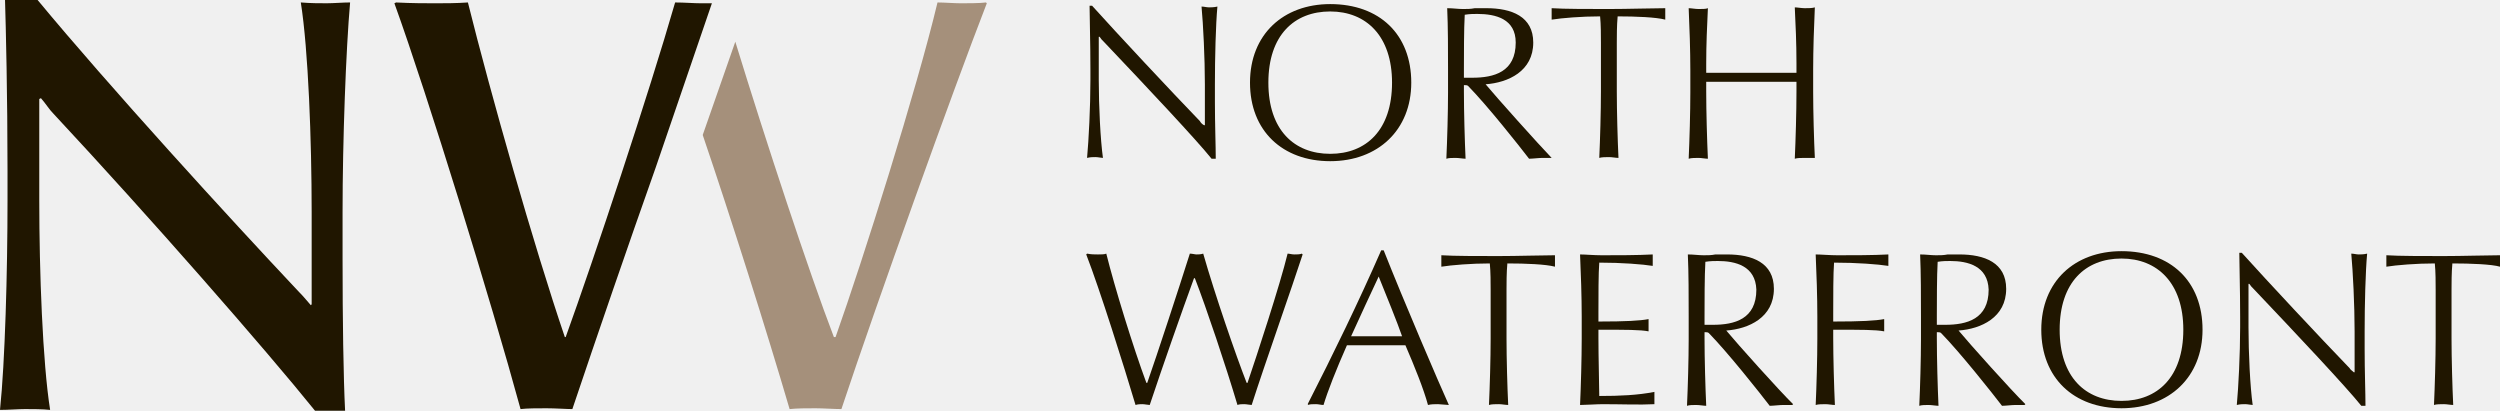
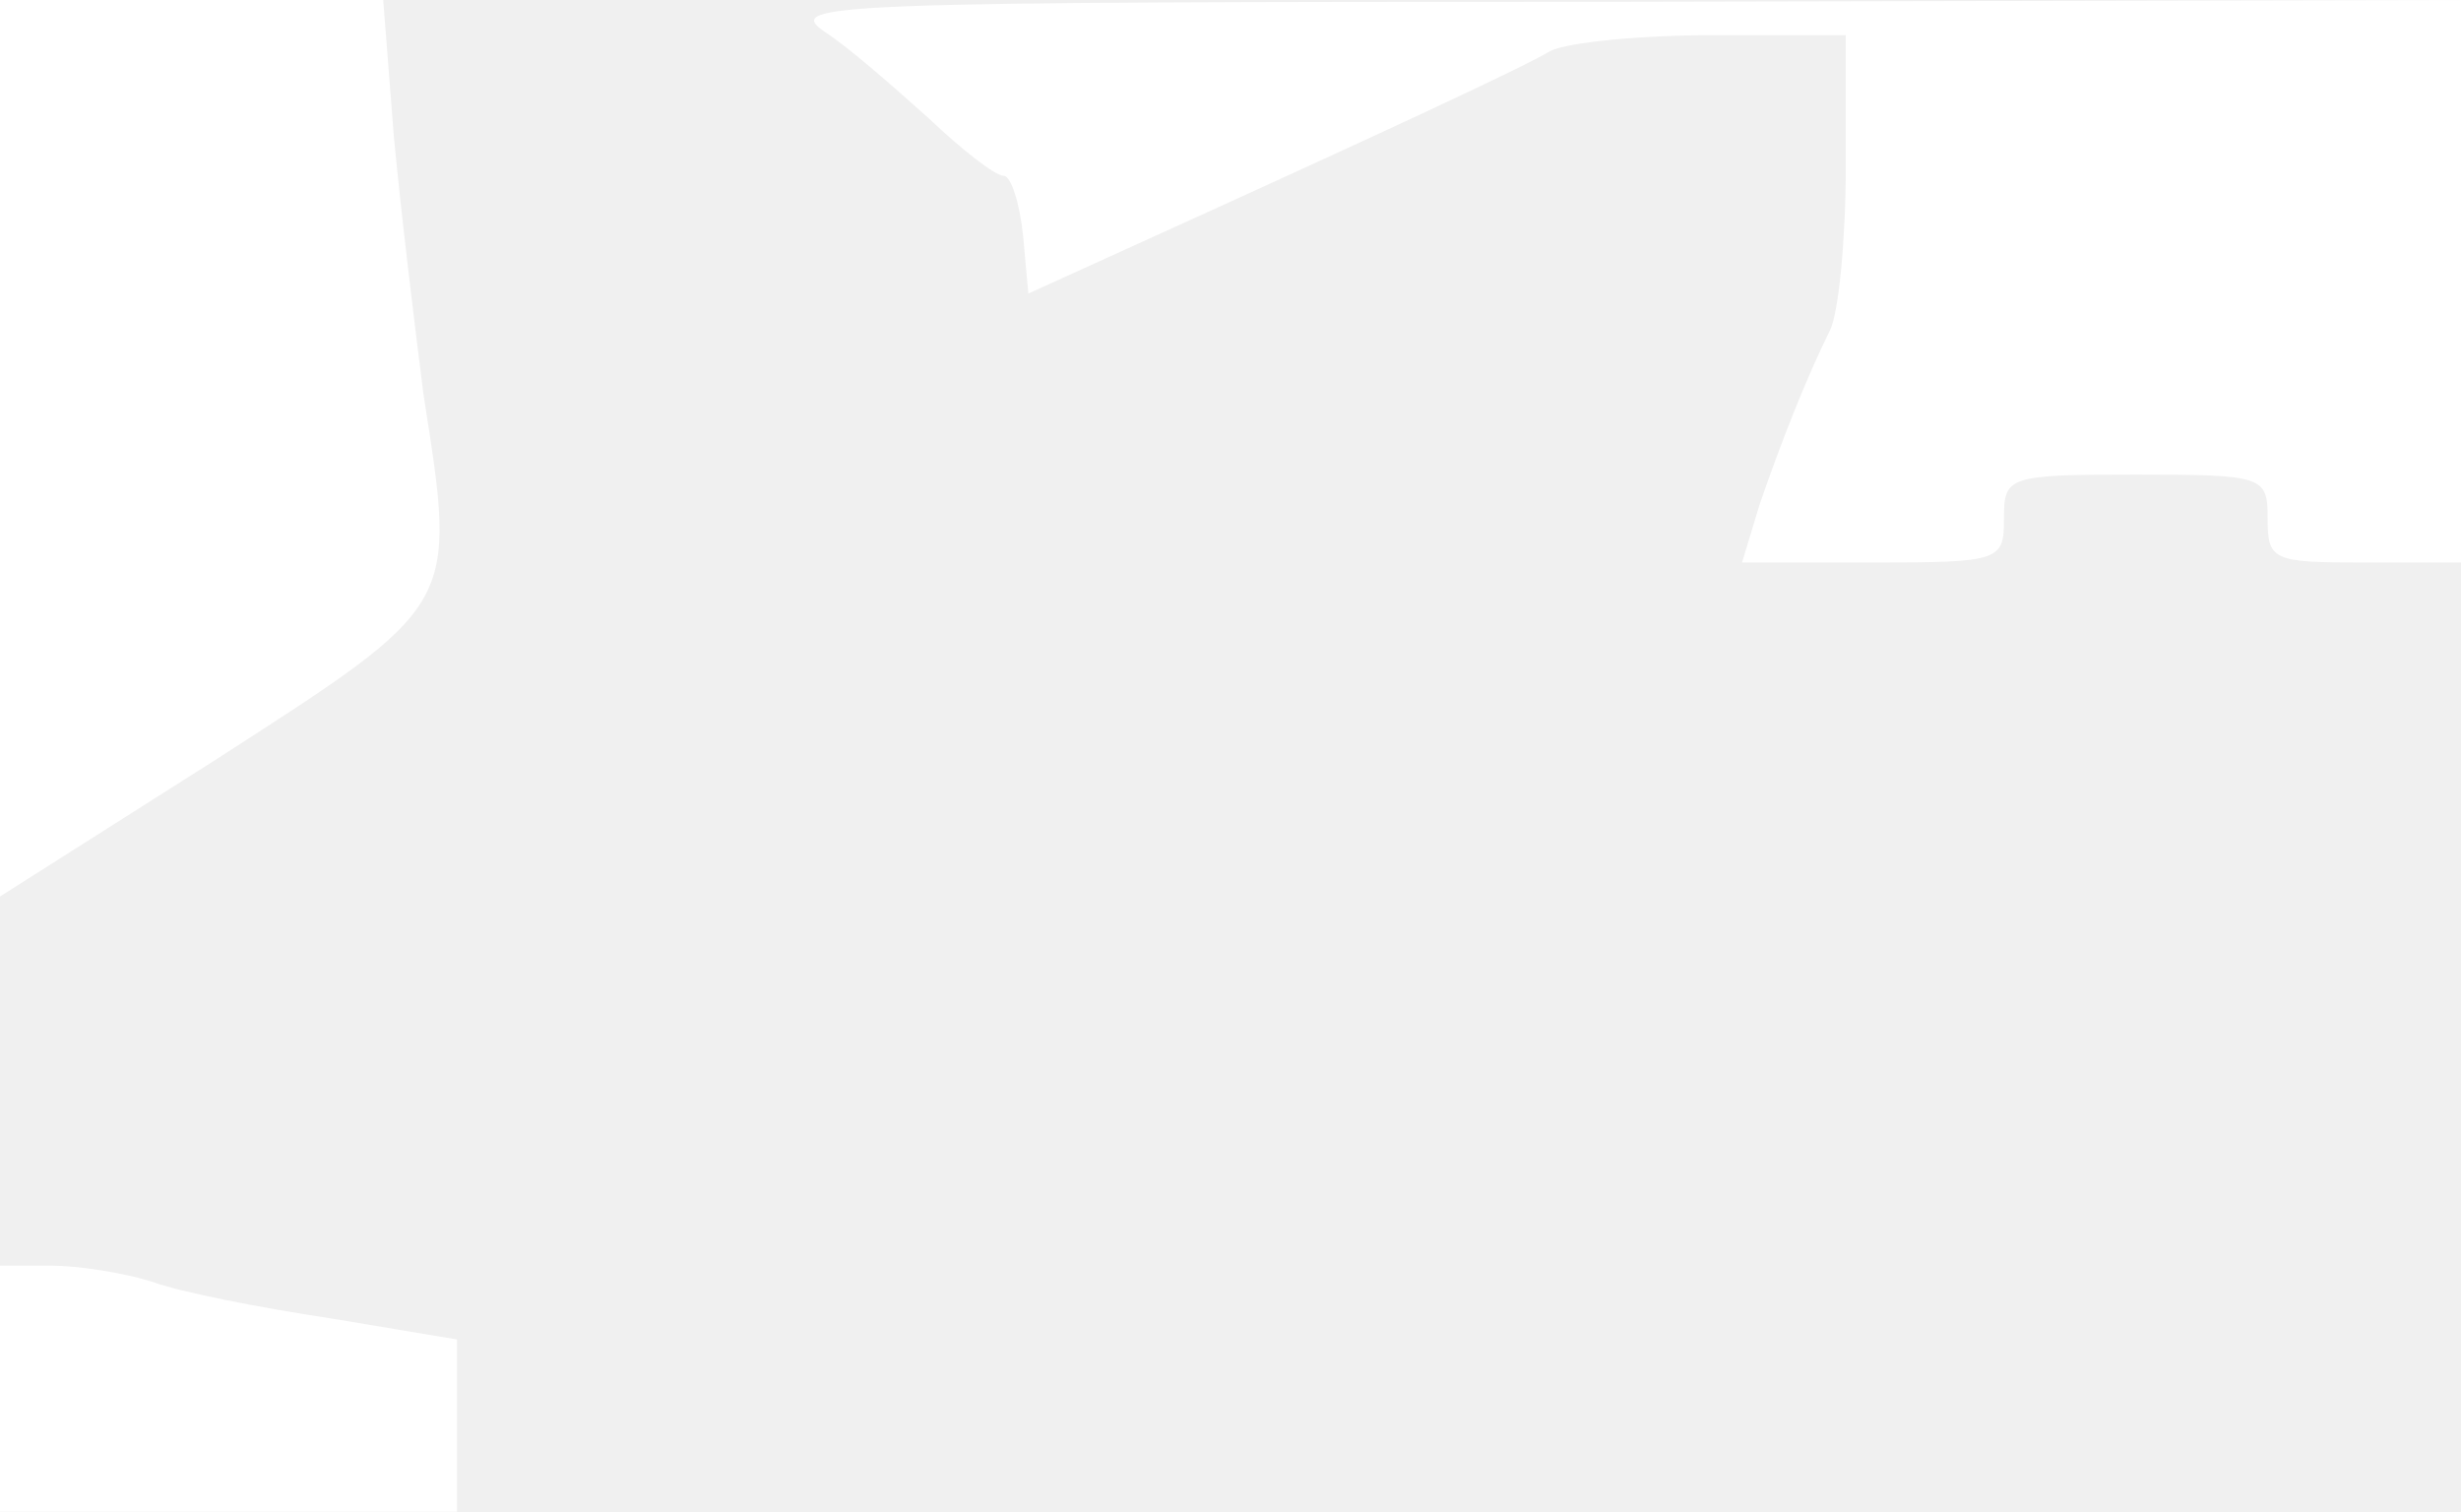
- <svg xmlns="http://www.w3.org/2000/svg" width="140" height="23" viewBox="0 0 140 23" fill="none">
-   <path d="M70.094 22.679C70 22.679 69.813 22.633 69.672 22.633C69.579 22.633 69.392 22.633 69.298 22.679C68.643 20.48 67.567 17.273 66.912 15.578H66.865C66.163 17.502 65.134 20.434 64.385 22.679C64.291 22.679 64.104 22.633 63.964 22.633C63.87 22.633 63.73 22.633 63.59 22.679C62.934 20.48 61.578 16.173 60.829 14.249L60.876 14.203C61.11 14.249 61.297 14.249 61.484 14.249C61.671 14.249 61.858 14.249 61.952 14.203C62.42 16.082 63.449 19.426 64.198 21.442H64.245C64.806 19.839 66.023 16.127 66.631 14.203C66.771 14.203 66.912 14.249 67.005 14.249C67.099 14.249 67.239 14.249 67.38 14.203C68.035 16.494 69.204 19.884 69.813 21.442H69.86C70.374 19.93 71.684 15.944 72.106 14.203C72.199 14.203 72.34 14.249 72.48 14.249C72.62 14.249 72.808 14.249 72.901 14.203L72.948 14.249C72.386 15.99 70.795 20.48 70.094 22.679Z" fill="#201600" />
-   <path d="M81.136 22.679C80.996 22.679 80.668 22.633 80.528 22.633C80.341 22.633 80.154 22.633 79.967 22.679C79.733 21.808 79.218 20.526 78.703 19.334C78.282 19.334 77.534 19.334 76.972 19.334C76.457 19.334 75.989 19.334 75.428 19.334C74.82 20.709 74.352 21.9 74.118 22.679C73.977 22.679 73.837 22.633 73.697 22.633C73.509 22.633 73.322 22.633 73.275 22.679L73.229 22.633C74.679 19.792 76.083 16.906 77.346 14.02H77.487C78.61 16.86 80.575 21.442 81.136 22.679ZM77.206 15.486C76.832 16.265 76.083 17.914 75.662 18.83C76.036 18.83 76.598 18.83 77.066 18.83C77.533 18.83 78.142 18.83 78.516 18.83C78.282 18.143 77.58 16.402 77.206 15.486Z" fill="#201600" />
-   <path d="M84.412 14.752C84.365 15.256 84.365 15.898 84.365 16.218V18.967C84.365 20.067 84.412 21.716 84.459 22.678C84.318 22.678 84.084 22.633 83.944 22.633C83.757 22.633 83.523 22.633 83.382 22.678C83.429 21.67 83.476 20.067 83.476 18.967V16.218C83.476 15.852 83.476 15.21 83.429 14.752C82.4 14.752 81.277 14.844 80.715 14.935C80.715 14.798 80.715 14.706 80.715 14.615C80.715 14.523 80.715 14.431 80.715 14.294C81.417 14.34 82.821 14.34 83.897 14.34C84.973 14.34 86.377 14.294 87.079 14.294C87.079 14.477 87.079 14.523 87.079 14.615C87.079 14.706 87.079 14.798 87.079 14.935C86.564 14.798 85.441 14.752 84.412 14.752Z" fill="#201600" />
-   <path d="M89.746 22.634C89.418 22.634 88.763 22.679 88.483 22.679C88.529 21.671 88.576 20.068 88.576 18.968V17.731C88.576 16.631 88.529 15.257 88.483 14.249C88.763 14.249 89.278 14.295 89.699 14.295C90.541 14.295 91.711 14.295 92.553 14.249C92.553 14.386 92.553 14.478 92.553 14.57C92.553 14.661 92.553 14.799 92.553 14.89C91.992 14.799 90.822 14.707 89.559 14.707C89.512 15.257 89.512 16.586 89.512 17.594V18.006C91.056 18.006 91.852 17.96 92.32 17.869C92.32 18.006 92.32 18.098 92.32 18.235C92.32 18.372 92.32 18.464 92.32 18.556C91.852 18.464 91.056 18.464 89.512 18.464V18.922C89.512 20.022 89.559 21.717 89.559 22.175C90.729 22.175 91.711 22.13 92.647 21.946C92.647 22.13 92.647 22.221 92.647 22.313C92.647 22.404 92.647 22.496 92.647 22.634C91.805 22.679 90.822 22.634 89.746 22.634Z" fill="#201600" />
-   <path d="M100.368 22.679C100.134 22.679 99.993 22.679 99.853 22.679C99.666 22.679 99.291 22.725 99.104 22.725C98.543 21.992 96.765 19.747 95.689 18.647C95.642 18.602 95.548 18.602 95.454 18.602V18.968C95.454 20.068 95.501 21.717 95.548 22.725C95.408 22.725 95.174 22.679 94.987 22.679C94.799 22.679 94.612 22.679 94.472 22.725C94.519 21.717 94.566 20.114 94.566 19.014V17.731C94.566 16.631 94.566 15.257 94.519 14.249C94.846 14.249 95.127 14.295 95.408 14.295C95.642 14.295 95.829 14.295 96.063 14.249C96.297 14.249 96.531 14.249 96.718 14.249C98.122 14.249 99.338 14.707 99.338 16.173C99.338 17.777 97.934 18.418 96.671 18.51C97.279 19.243 99.619 21.855 100.414 22.634L100.368 22.679ZM96.203 14.616C96.016 14.616 95.782 14.616 95.501 14.661C95.454 15.44 95.454 16.952 95.454 17.685V18.189H95.922C97.139 18.189 98.356 17.869 98.356 16.219C98.309 14.89 97.186 14.616 96.203 14.616Z" fill="#201600" />
-   <path d="M102.707 14.707C102.66 15.303 102.66 16.586 102.66 17.594V18.006C104.204 18.006 105.047 17.96 105.515 17.869C105.515 18.052 105.515 18.143 105.515 18.235C105.515 18.327 105.515 18.372 105.515 18.556C105.047 18.464 104.251 18.464 102.66 18.464V18.922C102.66 20.022 102.707 21.671 102.754 22.679C102.614 22.679 102.38 22.634 102.239 22.634C102.052 22.634 101.818 22.634 101.678 22.679C101.725 21.671 101.771 20.068 101.771 18.968V17.731C101.771 16.631 101.725 15.257 101.678 14.249C101.958 14.249 102.473 14.295 102.894 14.295C103.737 14.295 104.906 14.295 105.749 14.249C105.749 14.432 105.749 14.524 105.749 14.57C105.749 14.661 105.749 14.753 105.749 14.89C105.187 14.799 103.971 14.707 102.707 14.707Z" fill="#201600" />
-   <path d="M113.376 22.679C113.142 22.679 113.001 22.679 112.861 22.679C112.674 22.679 112.299 22.725 112.112 22.725C111.551 21.992 109.773 19.747 108.697 18.647C108.65 18.602 108.556 18.602 108.463 18.602V18.968C108.463 20.068 108.509 21.717 108.556 22.725C108.416 22.725 108.182 22.679 107.995 22.679C107.808 22.679 107.62 22.679 107.48 22.725C107.527 21.717 107.574 20.114 107.574 19.014V17.731C107.574 16.631 107.574 15.257 107.527 14.249C107.854 14.249 108.135 14.295 108.416 14.295C108.65 14.295 108.837 14.295 109.071 14.249C109.305 14.249 109.539 14.249 109.726 14.249C111.13 14.249 112.346 14.707 112.346 16.173C112.346 17.777 110.943 18.418 109.679 18.51C110.287 19.243 112.627 21.855 113.422 22.634L113.376 22.679ZM109.211 14.616C109.024 14.616 108.79 14.616 108.509 14.661C108.463 15.44 108.463 16.952 108.463 17.685V18.189H108.931C110.147 18.189 111.364 17.869 111.364 16.219C111.317 14.89 110.194 14.616 109.211 14.616Z" fill="#201600" />
-   <path d="M118.804 22.862C116.136 22.862 114.312 21.167 114.312 18.464C114.312 15.761 116.183 14.065 118.804 14.065C121.564 14.065 123.342 15.761 123.342 18.464C123.342 21.121 121.471 22.862 118.804 22.862ZM118.804 14.478C116.791 14.478 115.341 15.806 115.341 18.464C115.341 21.121 116.791 22.45 118.804 22.45C120.816 22.45 122.266 21.121 122.266 18.464C122.266 15.852 120.816 14.478 118.804 14.478Z" fill="#201600" />
-   <path d="M132.233 22.725C131.39 21.671 128.677 18.785 126.197 16.173C126.103 16.081 126.056 16.036 125.963 15.898H125.916V18.327C125.916 19.793 126.009 21.671 126.15 22.679C126.056 22.679 125.869 22.633 125.729 22.633C125.588 22.633 125.448 22.633 125.261 22.679C125.354 21.671 125.448 19.838 125.448 18.327V17.731C125.448 16.173 125.401 14.753 125.401 14.157H125.541C126.945 15.715 129.94 18.922 131.578 20.617C131.624 20.709 131.718 20.755 131.812 20.846H131.858V18.556C131.858 17.09 131.765 15.211 131.671 14.203C131.812 14.203 131.952 14.249 132.092 14.249C132.186 14.249 132.373 14.249 132.56 14.203C132.467 15.211 132.42 17.044 132.42 18.556V19.564C132.42 20.801 132.467 21.992 132.467 22.725H132.233Z" fill="#201600" />
-   <path d="M137.333 14.752C137.286 15.256 137.286 15.898 137.286 16.218V18.967C137.286 20.067 137.333 21.716 137.38 22.678C137.239 22.678 137.005 22.633 136.865 22.633C136.678 22.633 136.444 22.633 136.303 22.678C136.35 21.67 136.397 20.067 136.397 18.967V16.218C136.397 15.852 136.397 15.21 136.35 14.752C135.321 14.752 134.198 14.844 133.636 14.935C133.636 14.798 133.636 14.706 133.636 14.615C133.636 14.523 133.636 14.431 133.636 14.294C134.338 14.34 135.742 14.34 136.818 14.34C137.894 14.34 139.298 14.294 140 14.294C140 14.477 140 14.523 140 14.615C140 14.706 140 14.798 140 14.935C139.532 14.798 138.362 14.752 137.333 14.752Z" fill="#201600" />
-   <path d="M67.848 8.889C67.005 7.835 64.291 4.949 61.812 2.337C61.718 2.246 61.671 2.2 61.578 2.062H61.531V4.491C61.531 5.957 61.624 7.835 61.765 8.843C61.671 8.843 61.484 8.797 61.344 8.797C61.203 8.797 61.063 8.797 60.876 8.843C60.969 7.835 61.063 6.003 61.063 4.491V3.895C61.063 2.337 61.016 0.917 61.016 0.321H61.157C62.56 1.879 65.555 5.086 67.193 6.781C67.239 6.873 67.333 6.965 67.427 7.011H67.473V4.72C67.473 3.254 67.38 1.375 67.286 0.367C67.427 0.367 67.567 0.413 67.707 0.413C67.801 0.413 67.988 0.413 68.175 0.367C68.082 1.375 68.035 3.208 68.035 4.72V5.728C68.035 6.965 68.082 8.156 68.082 8.889H67.848Z" fill="#201600" />
-   <path d="M74.492 9.026C71.825 9.026 70 7.331 70 4.628C70 1.925 71.872 0.229 74.492 0.229C77.253 0.229 79.031 1.925 79.031 4.628C79.031 7.285 77.159 9.026 74.492 9.026ZM74.492 0.642C72.48 0.642 71.029 1.971 71.029 4.628C71.029 7.285 72.48 8.614 74.492 8.614C76.504 8.614 77.954 7.285 77.954 4.628C77.954 2.016 76.504 0.642 74.492 0.642Z" fill="#201600" />
-   <path d="M86.892 8.843C86.658 8.843 86.517 8.843 86.377 8.843C86.19 8.843 85.816 8.889 85.628 8.889C85.067 8.156 83.289 5.911 82.213 4.812C82.166 4.766 82.072 4.766 81.979 4.766V5.132C81.979 6.232 82.025 7.881 82.072 8.889C81.932 8.889 81.698 8.843 81.511 8.843C81.324 8.843 81.136 8.843 80.996 8.889C81.043 7.881 81.09 6.278 81.09 5.178V3.941C81.09 2.841 81.09 1.467 81.043 0.459C81.37 0.459 81.651 0.505 81.932 0.505C82.166 0.505 82.353 0.505 82.587 0.459C82.821 0.459 83.055 0.459 83.242 0.459C84.646 0.459 85.862 0.917 85.862 2.383C85.862 3.987 84.459 4.628 83.195 4.72C83.804 5.453 86.143 8.065 86.892 8.843ZM82.727 0.78C82.54 0.78 82.306 0.78 82.025 0.826C81.979 1.604 81.979 3.116 81.979 3.849V4.353H82.447C83.663 4.353 84.88 4.033 84.88 2.383C84.88 1.055 83.757 0.78 82.727 0.78Z" fill="#201600" />
-   <path d="M90.588 0.917C90.541 1.421 90.541 2.063 90.541 2.383V5.132C90.541 6.232 90.588 7.881 90.635 8.843C90.495 8.843 90.261 8.798 90.12 8.798C89.933 8.798 89.699 8.798 89.559 8.843C89.606 7.835 89.652 6.232 89.652 5.132V2.383C89.652 2.017 89.652 1.375 89.606 0.917C88.576 0.917 87.453 1.009 86.892 1.1C86.892 0.963 86.892 0.871 86.892 0.78C86.892 0.688 86.892 0.596 86.892 0.459C87.594 0.505 88.997 0.505 90.073 0.505C91.15 0.505 92.553 0.459 93.255 0.459C93.255 0.642 93.255 0.688 93.255 0.78C93.255 0.871 93.255 0.963 93.255 1.1C92.741 0.963 91.618 0.917 90.588 0.917Z" fill="#201600" />
-   <path d="M101.07 8.843C100.882 8.843 100.648 8.843 100.508 8.889C100.555 7.881 100.602 6.278 100.602 5.132V4.582C100.134 4.582 99.058 4.582 98.122 4.582C97.233 4.582 96.063 4.582 95.548 4.582V5.132C95.548 6.232 95.595 7.881 95.642 8.889C95.501 8.889 95.267 8.843 95.127 8.843C94.94 8.843 94.706 8.843 94.566 8.889C94.612 7.881 94.659 6.278 94.659 5.178V3.941C94.659 2.841 94.612 1.467 94.566 0.459C94.706 0.459 94.94 0.505 95.127 0.505C95.314 0.505 95.548 0.505 95.642 0.459C95.595 1.467 95.548 2.475 95.548 3.574V4.078C96.016 4.078 97.326 4.078 98.122 4.078C98.917 4.078 100.087 4.078 100.602 4.078V3.529C100.602 2.429 100.555 1.375 100.508 0.413C100.648 0.413 100.882 0.459 101.07 0.459C101.257 0.459 101.491 0.459 101.631 0.413C101.584 1.421 101.537 2.796 101.537 3.895V5.132C101.537 6.232 101.584 7.881 101.631 8.843C101.491 8.843 101.257 8.843 101.07 8.843Z" fill="#201600" />
-   <path d="M19.184 11.867V14.524C19.184 17.914 19.231 21.122 19.325 23H17.64C14.833 19.518 8.376 12.141 2.995 6.369C2.761 6.139 2.574 5.819 2.293 5.498L2.199 5.544V11.225C2.199 15.211 2.386 20.297 2.807 22.954C2.386 22.908 1.778 22.908 1.404 22.908C1.029 22.908 0.468 22.954 0 22.954C0.281 20.297 0.421 15.211 0.421 11.225V9.576C0.421 5.361 0.328 1.558 0.281 0H2.106C6.13 4.857 12.821 12.187 16.751 16.357C16.939 16.54 17.126 16.769 17.406 17.09L17.453 17.044V11.867C17.453 7.88 17.266 2.795 16.845 0.137C17.406 0.183 17.874 0.183 18.296 0.183C18.67 0.183 19.231 0.137 19.606 0.137C19.372 2.795 19.184 7.88 19.184 11.867Z" fill="#201600" />
-   <path d="M55.214 0.138C54.886 0.184 54.138 0.184 53.81 0.184C53.436 0.184 52.874 0.138 52.5 0.138C51.33 5.04 48.336 14.524 46.791 18.877H46.698C45.294 15.211 42.908 7.972 41.177 2.337L39.352 7.56C40.943 12.233 42.955 18.602 44.218 22.909C44.639 22.863 45.201 22.863 45.669 22.863C46.09 22.863 46.745 22.909 47.119 22.909C49.131 16.861 53.342 5.132 55.261 0.184L55.214 0.138Z" fill="#A5907B" />
-   <path d="M39.866 0.184C39.632 0.184 39.445 0.184 39.258 0.184C38.837 0.184 38.322 0.138 37.807 0.138C36.357 5.178 33.269 14.478 31.678 18.877H31.631C29.9 13.791 27.467 5.223 26.203 0.138C25.548 0.184 24.893 0.184 24.378 0.184C23.864 0.184 23.068 0.184 22.179 0.138L22.086 0.184C23.957 5.361 27.513 16.907 29.151 22.909C29.525 22.863 30.087 22.863 30.602 22.863C31.116 22.863 31.725 22.909 32.052 22.909C33.456 18.739 35.187 13.7 36.731 9.347L39.866 0.184Z" fill="#201600" />
+ <svg xmlns="http://www.w3.org/2000/svg" version="1.0" width="140pt" height="86pt" viewBox="0 0 140 86" preserveAspectRatio="xMidYMid meet">
+   <g transform="translate(0,86) scale(0.1,-0.1)" fill="#ffffff" stroke="none">
+     <path d="M0 605 l0 -255 123 78 c138 89 137 86 118 207 -5 39 -13 105 -17 148 l-6 77 -109 0 -109 0 0 -255z" />
+     <path d="M469 842 c14 -9 40 -32 59 -49 19 -18 38 -33 43 -33 4 0 9 -15 11 -34 l3 -33 55 25 c150 68 227 104 242 113 10 5 52 9 93 9 l75 0 0 -75 c0 -41 -4 -83 -9 -93 -13 -26 -28 -64 -40 -99 l-10 -33 75 0 c72 0 74 1 74 25 0 24 2 25 75 25 73 0 75 -1 75 -25 0 -24 3 -25 55 -25 l55 0 0 160 0 160 -477 -1 c-453 0 -477 -1 -454 -17z" />
+     <path d="M0 70 l0 -70 130 0 130 0 0 49 0 49 -72 12 c-40 6 -86 15 -102 21 -16 5 -42 9 -57 9 l-29 0 0 -70z" />
+   </g>
</svg>
